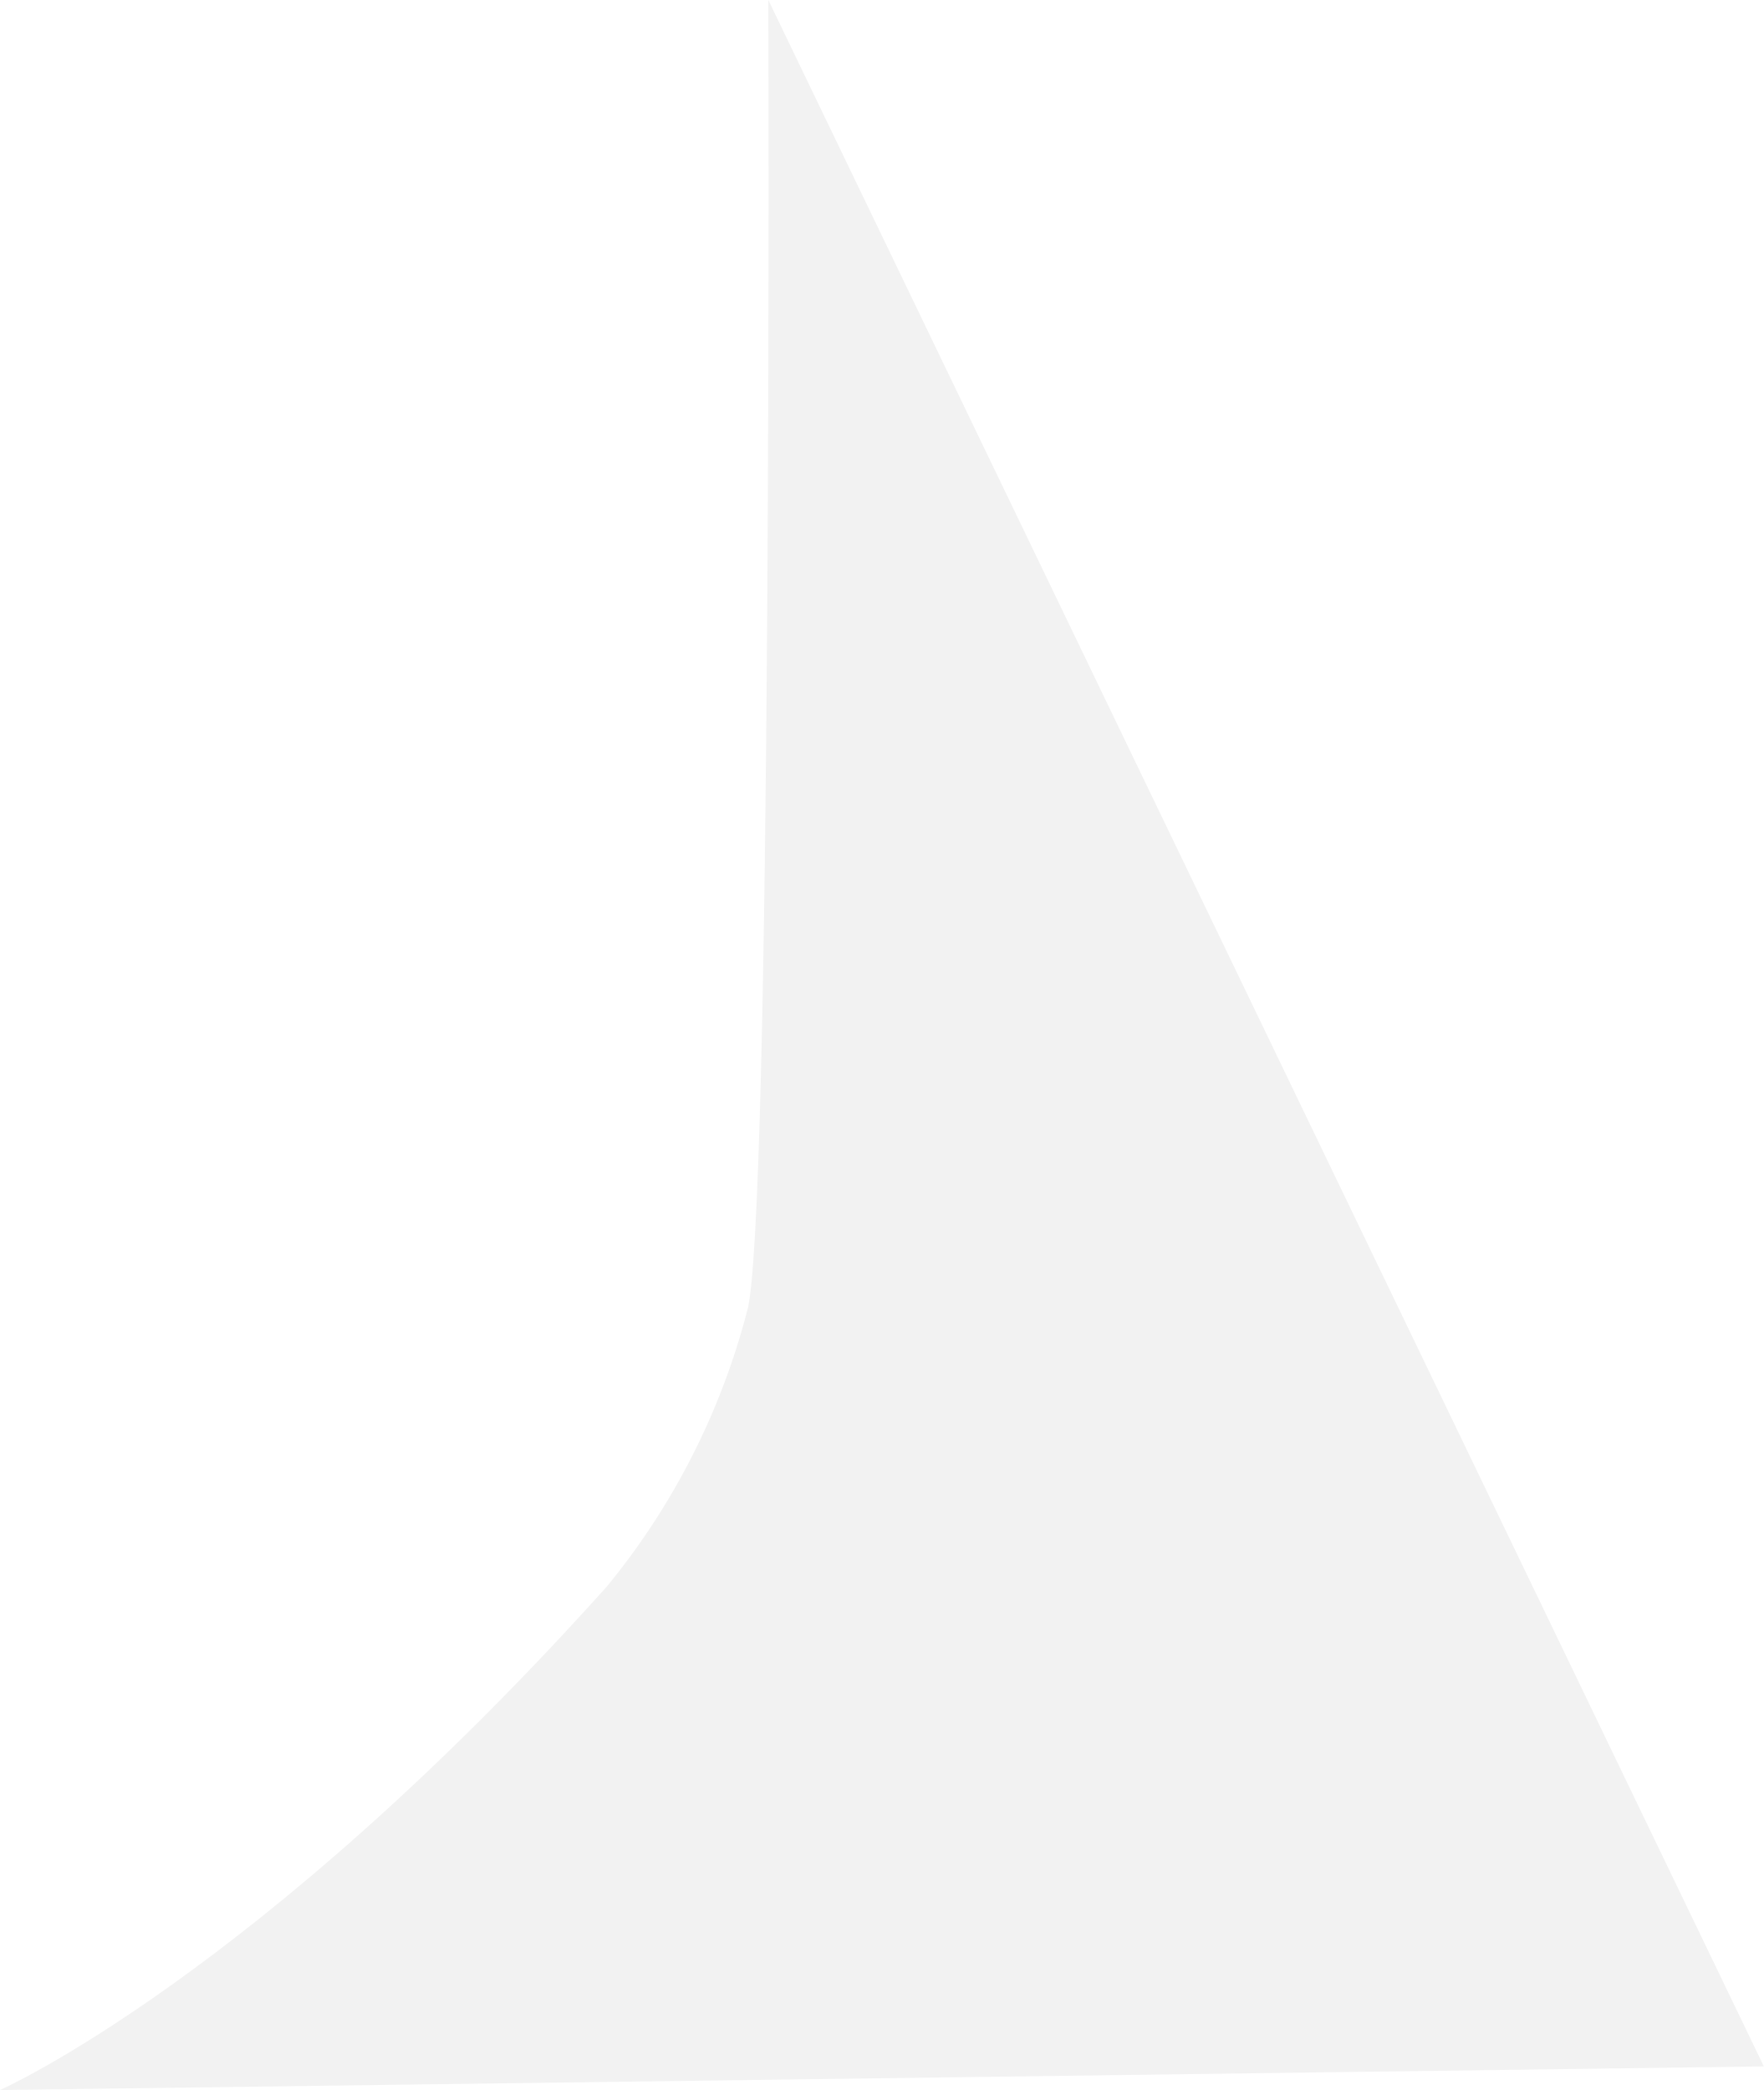
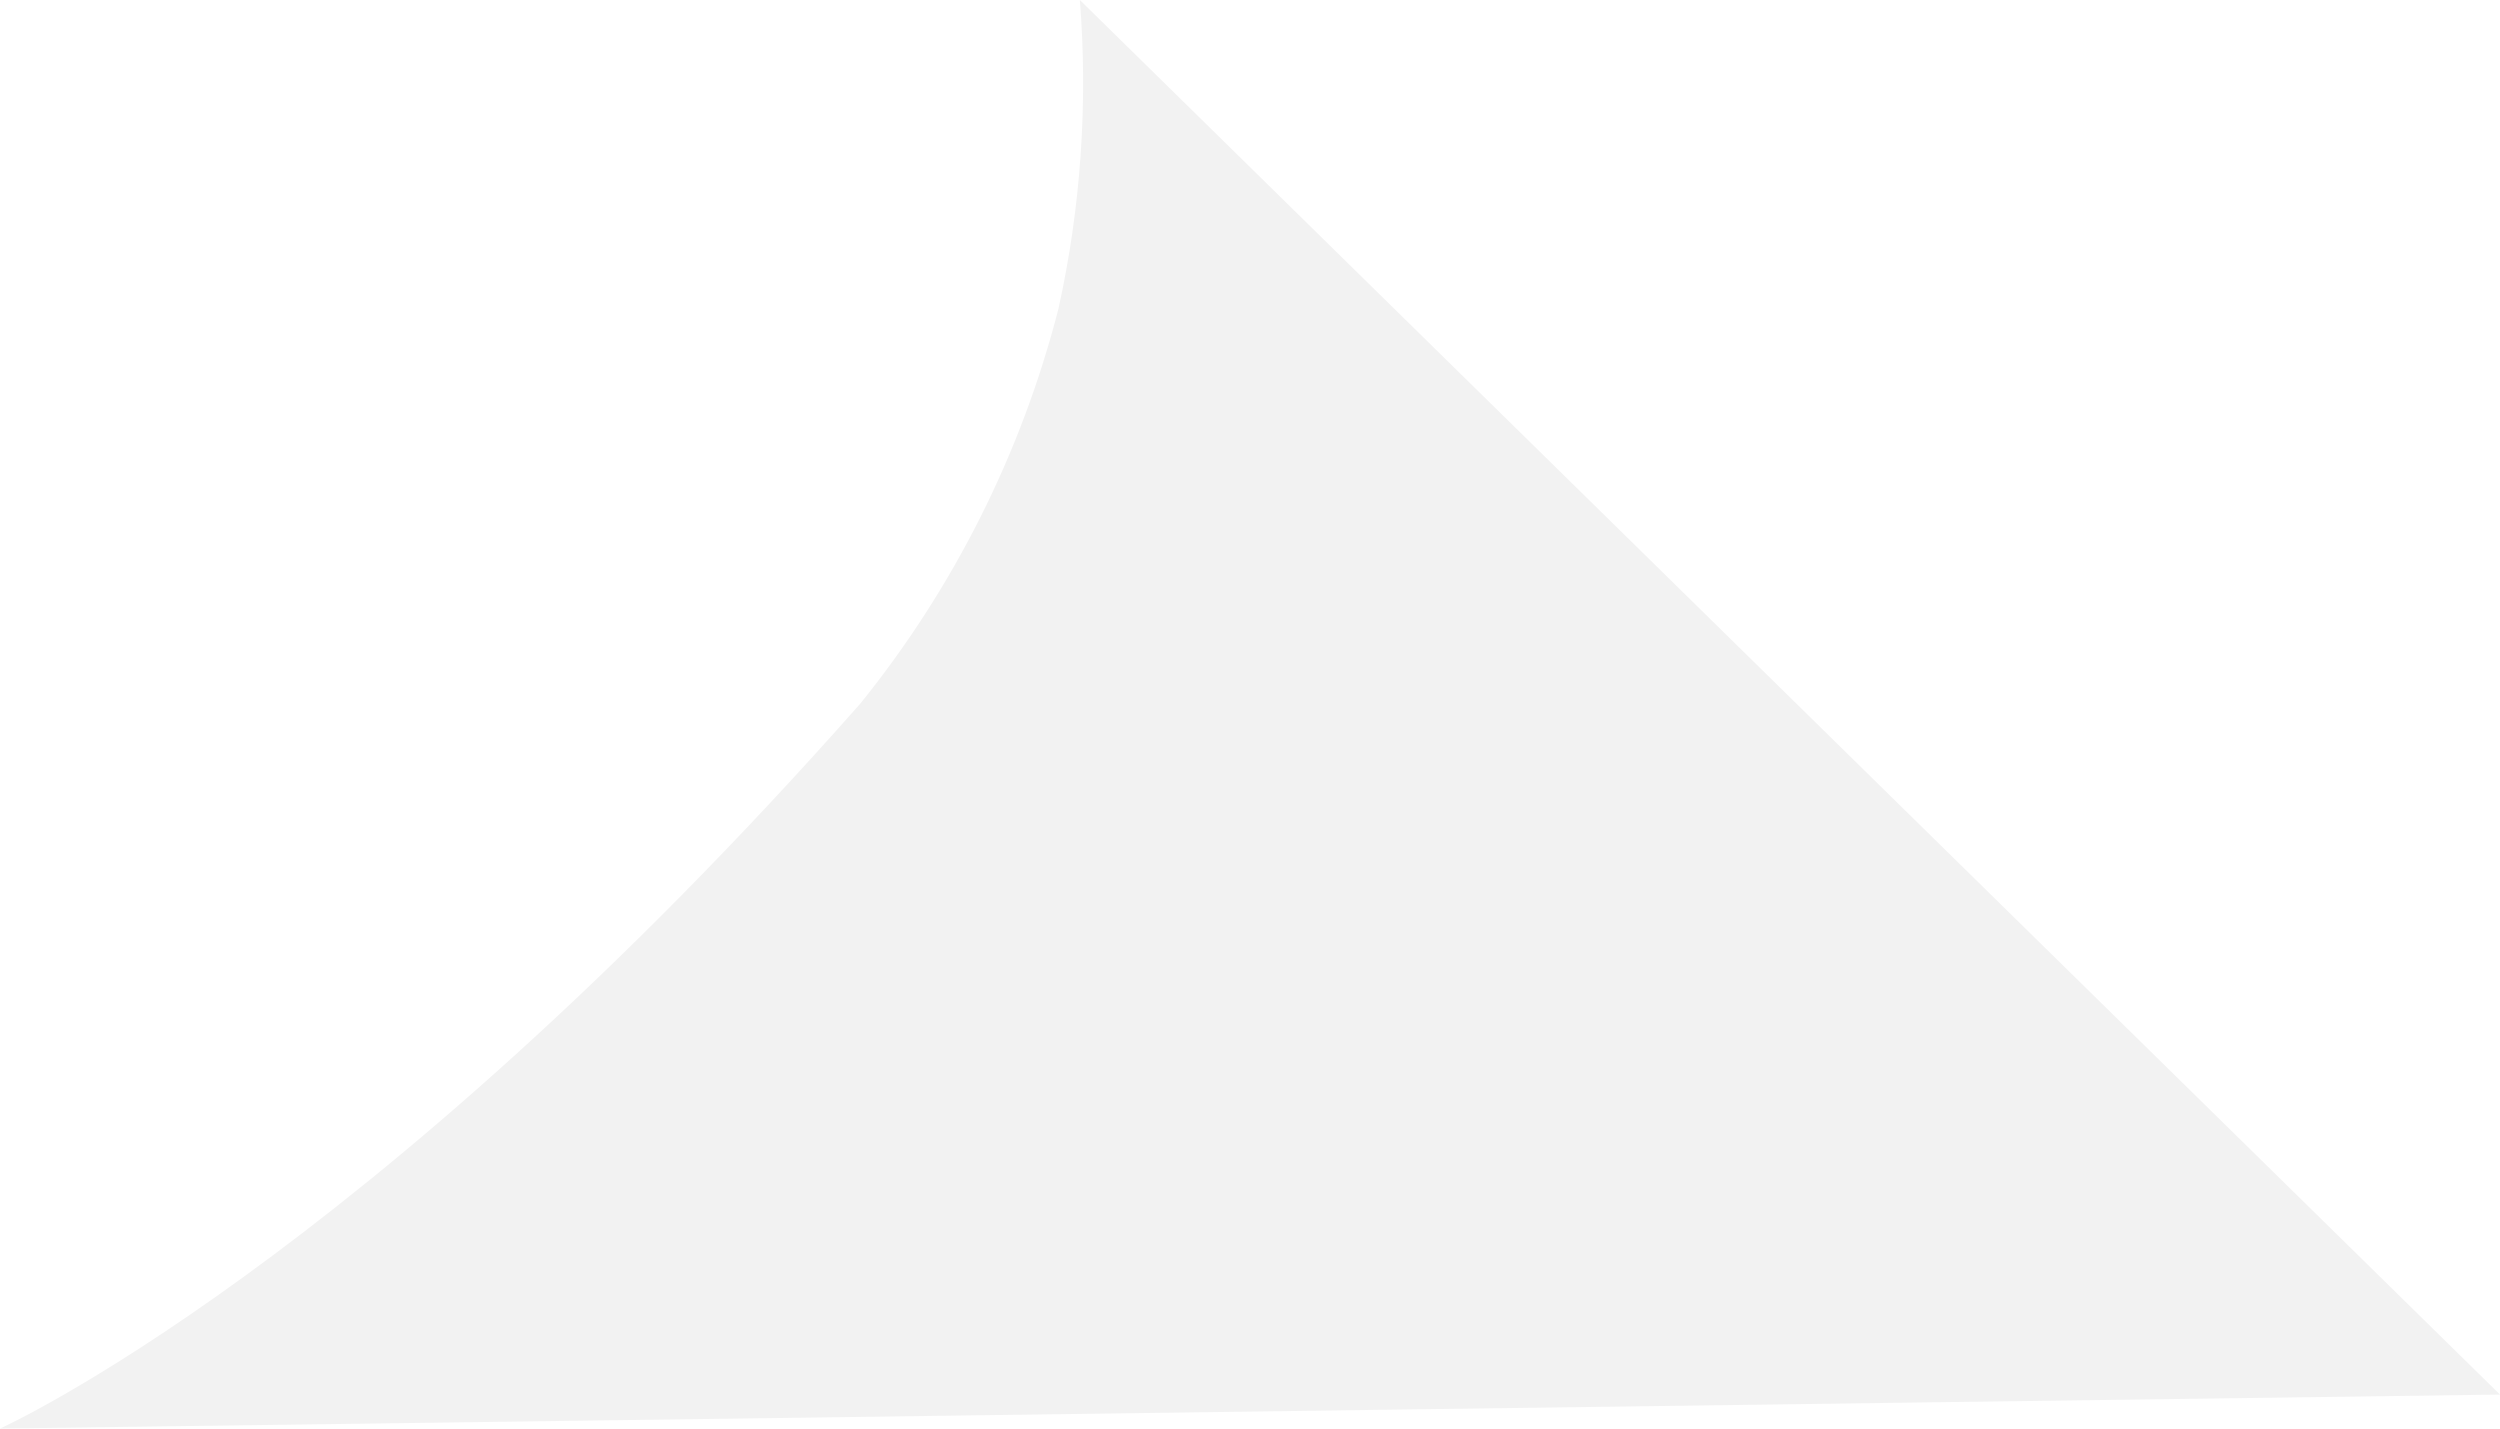
- <svg xmlns="http://www.w3.org/2000/svg" width="34.611" height="41.013" viewBox="0 0 34.611 41.013">
-   <path d="M12.159-20.614l19.535,40.55L-2.918,20.4s5.052-2.237,11.91-9.883a14.1,14.1,0,0,0,2.745-5.383C12.236,3.632,12.159-20.614,12.159-20.614Z" transform="translate(2.918 20.614)" fill="#f2f2f2" />
+ <svg xmlns="http://www.w3.org/2000/svg" width="35" height="20" viewBox="0 0 35 20">
+   <path id="Path_2660" data-name="Path 2660" d="M12.2.922,32.082,20.446l-35,.476s5.109-2.3,12.044-10.149A14.554,14.554,0,0,0,11.9,5.246,14.665,14.665,0,0,0,12.2.922Z" transform="translate(2.918 -0.922)" fill="#f2f2f2" />
</svg>
